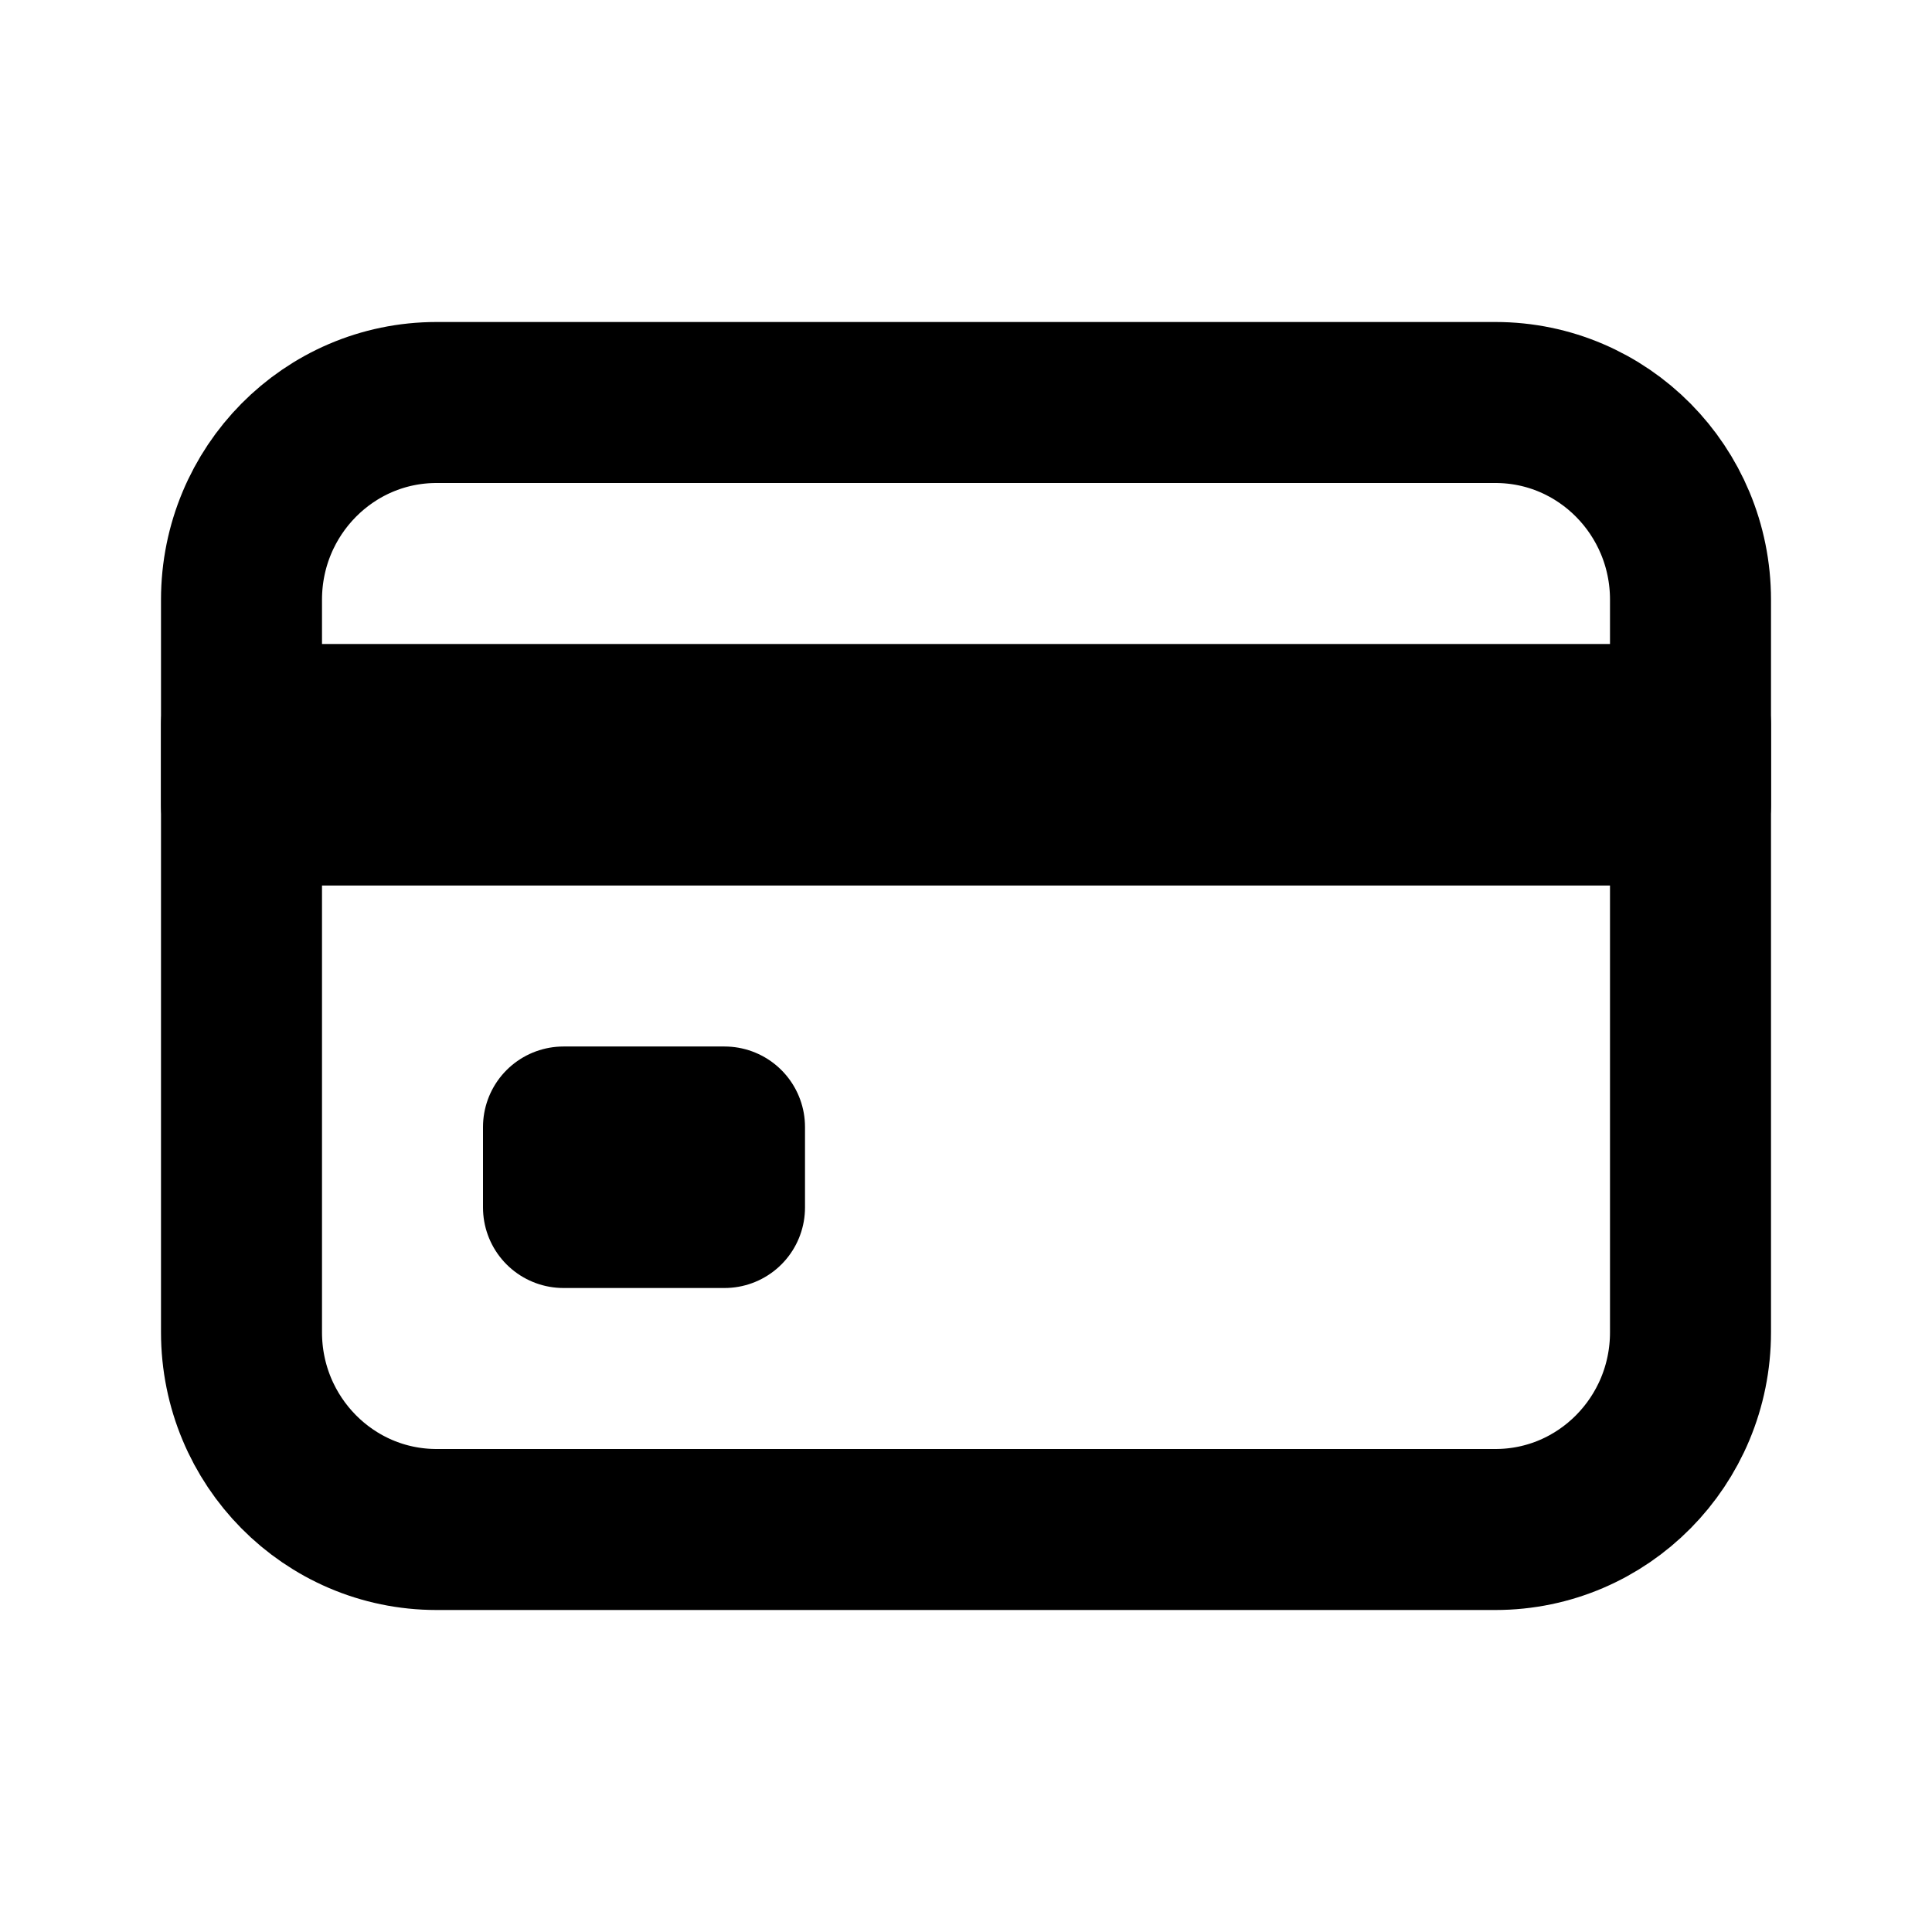
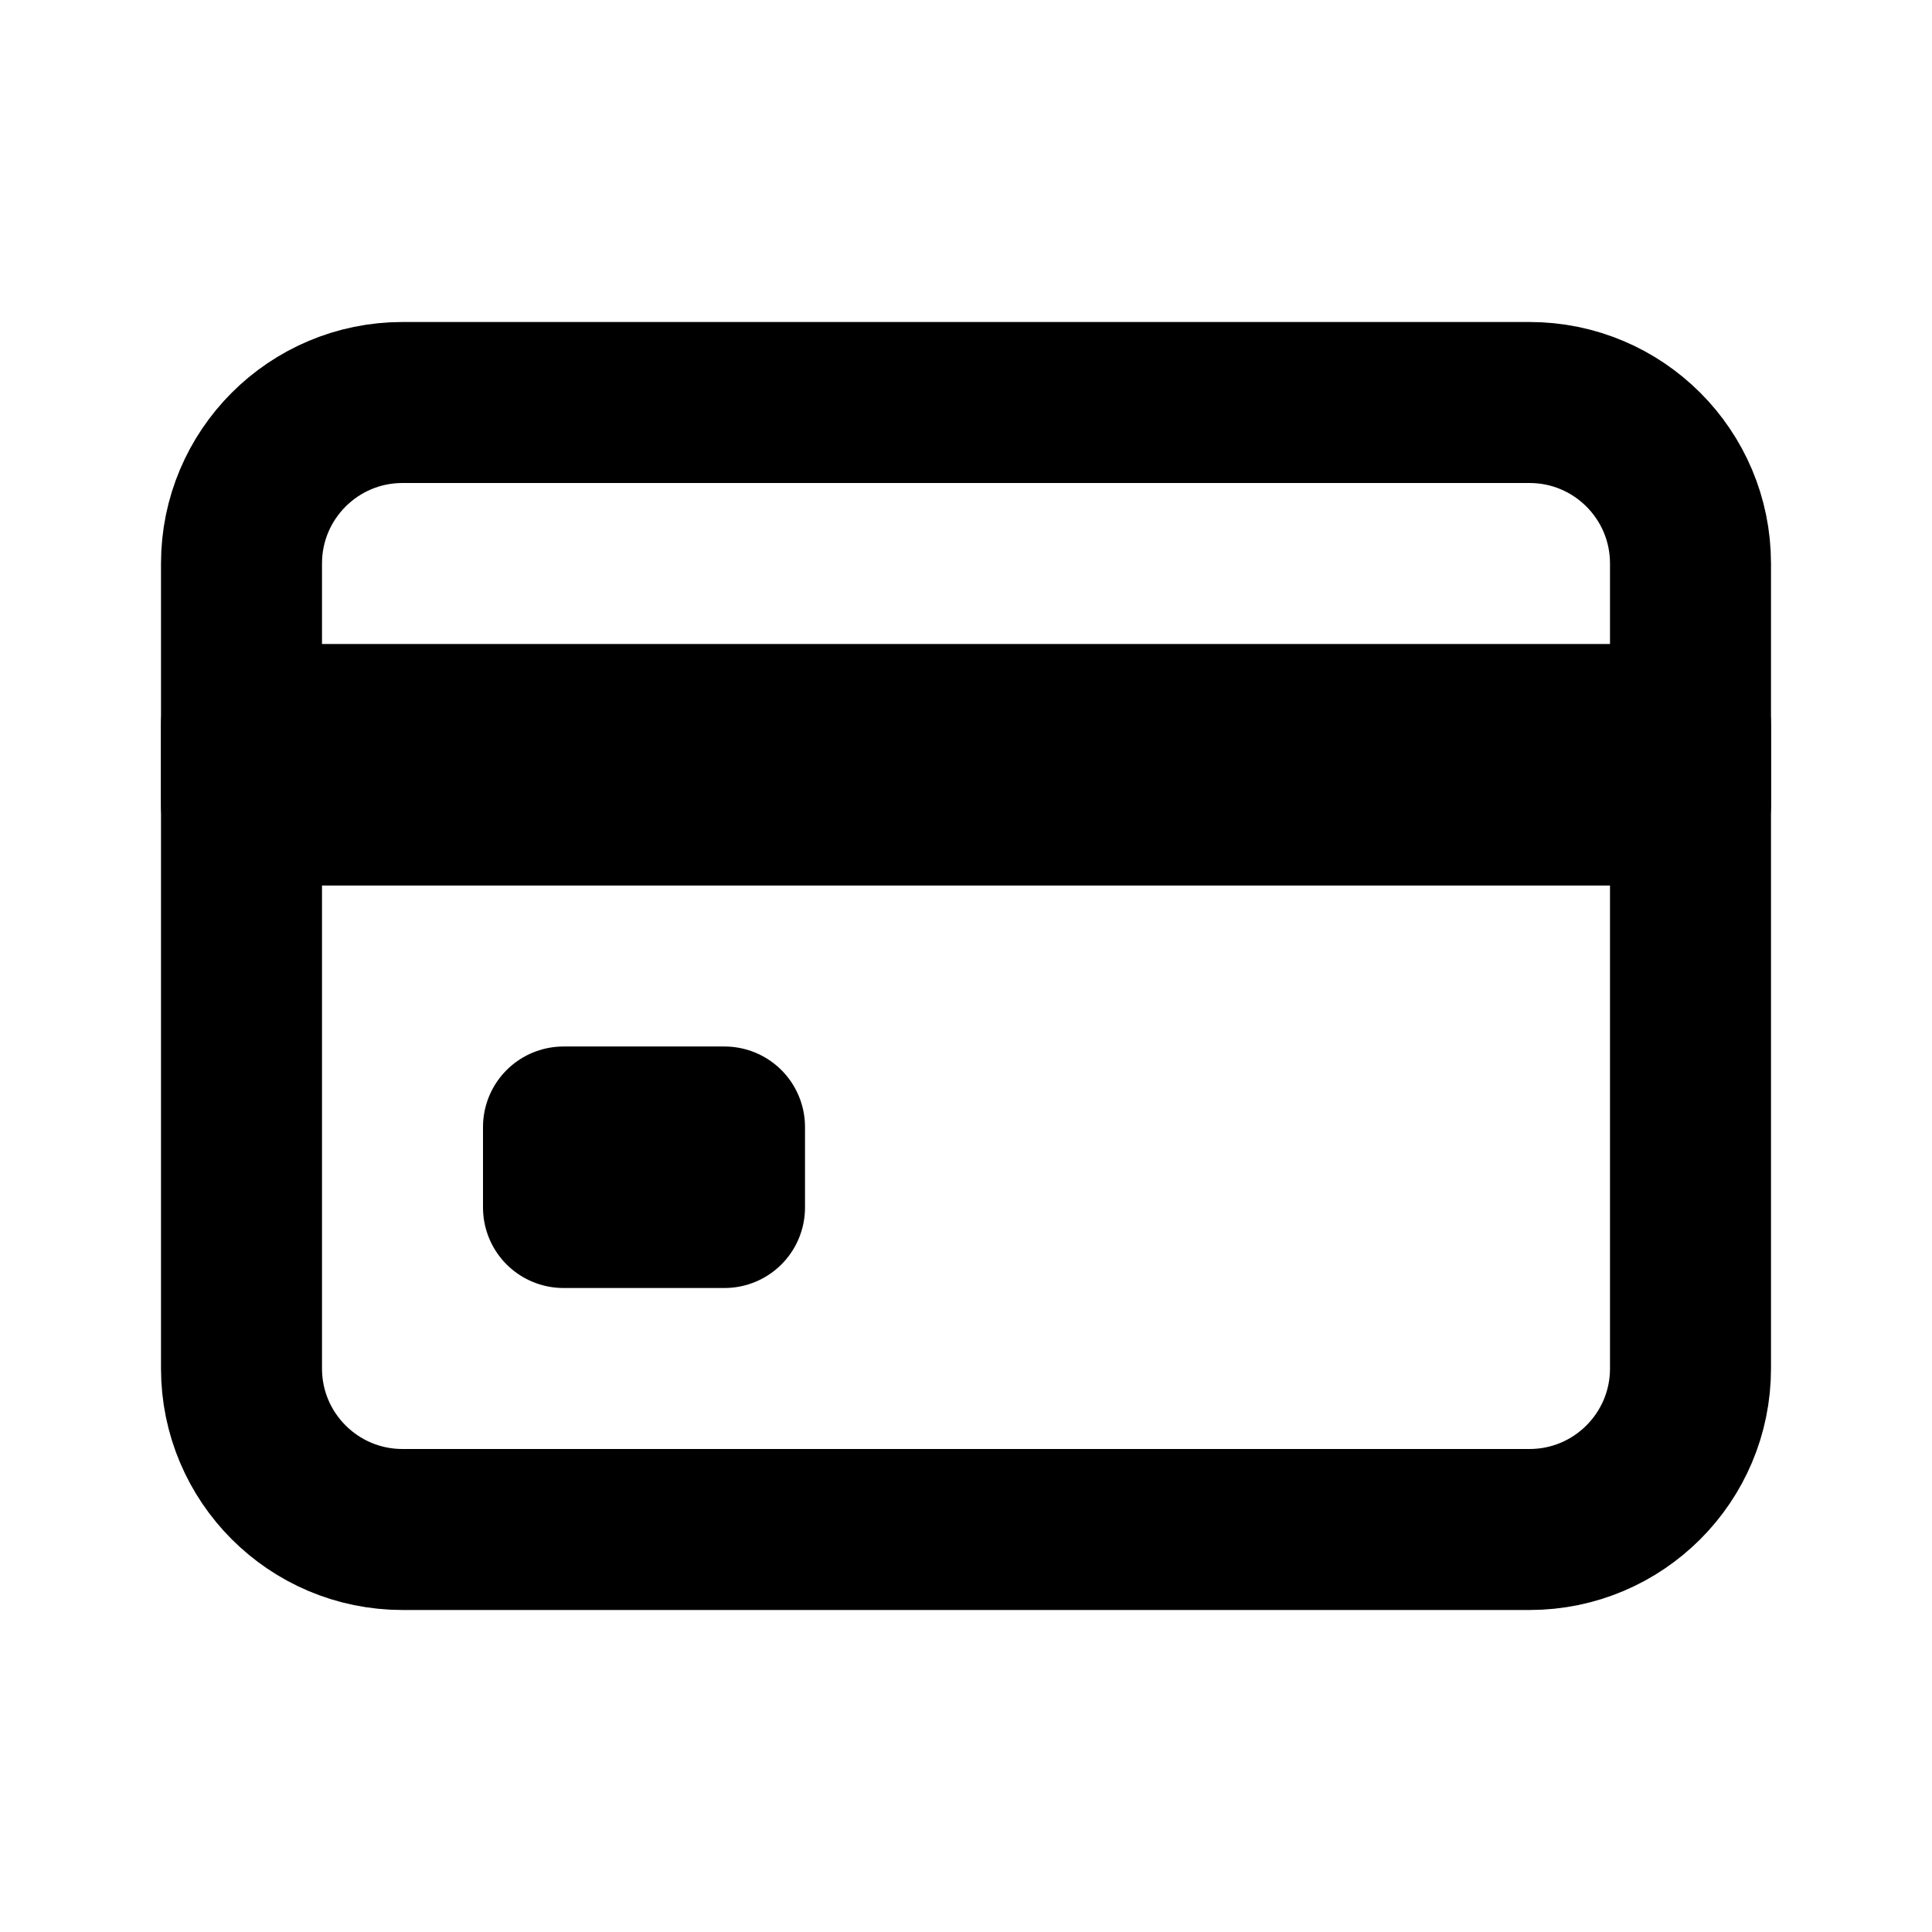
<svg xmlns="http://www.w3.org/2000/svg" width="24" height="24" viewBox="0 0 24 24" fill="none" stroke="currentColor" stroke-width="2" stroke-linecap="round" stroke-linejoin="round">
-   <path d="M18.577 5H5.423C4.085 5 3 6.097 3 7.45V16.55C3 17.903 4.085 19 5.423 19H18.577C19.915 19 21 17.903 21 16.55V7.45C21 6.097 19.915 5 18.577 5Z" />
+   <rect x="3" y="5" width="18" height="14" rx="2" />
  <rect x="3" y="9" width="18" height="1" fill="currentColor" />
  <path d="M9 14H7V15H9V14Z" />
</svg>
